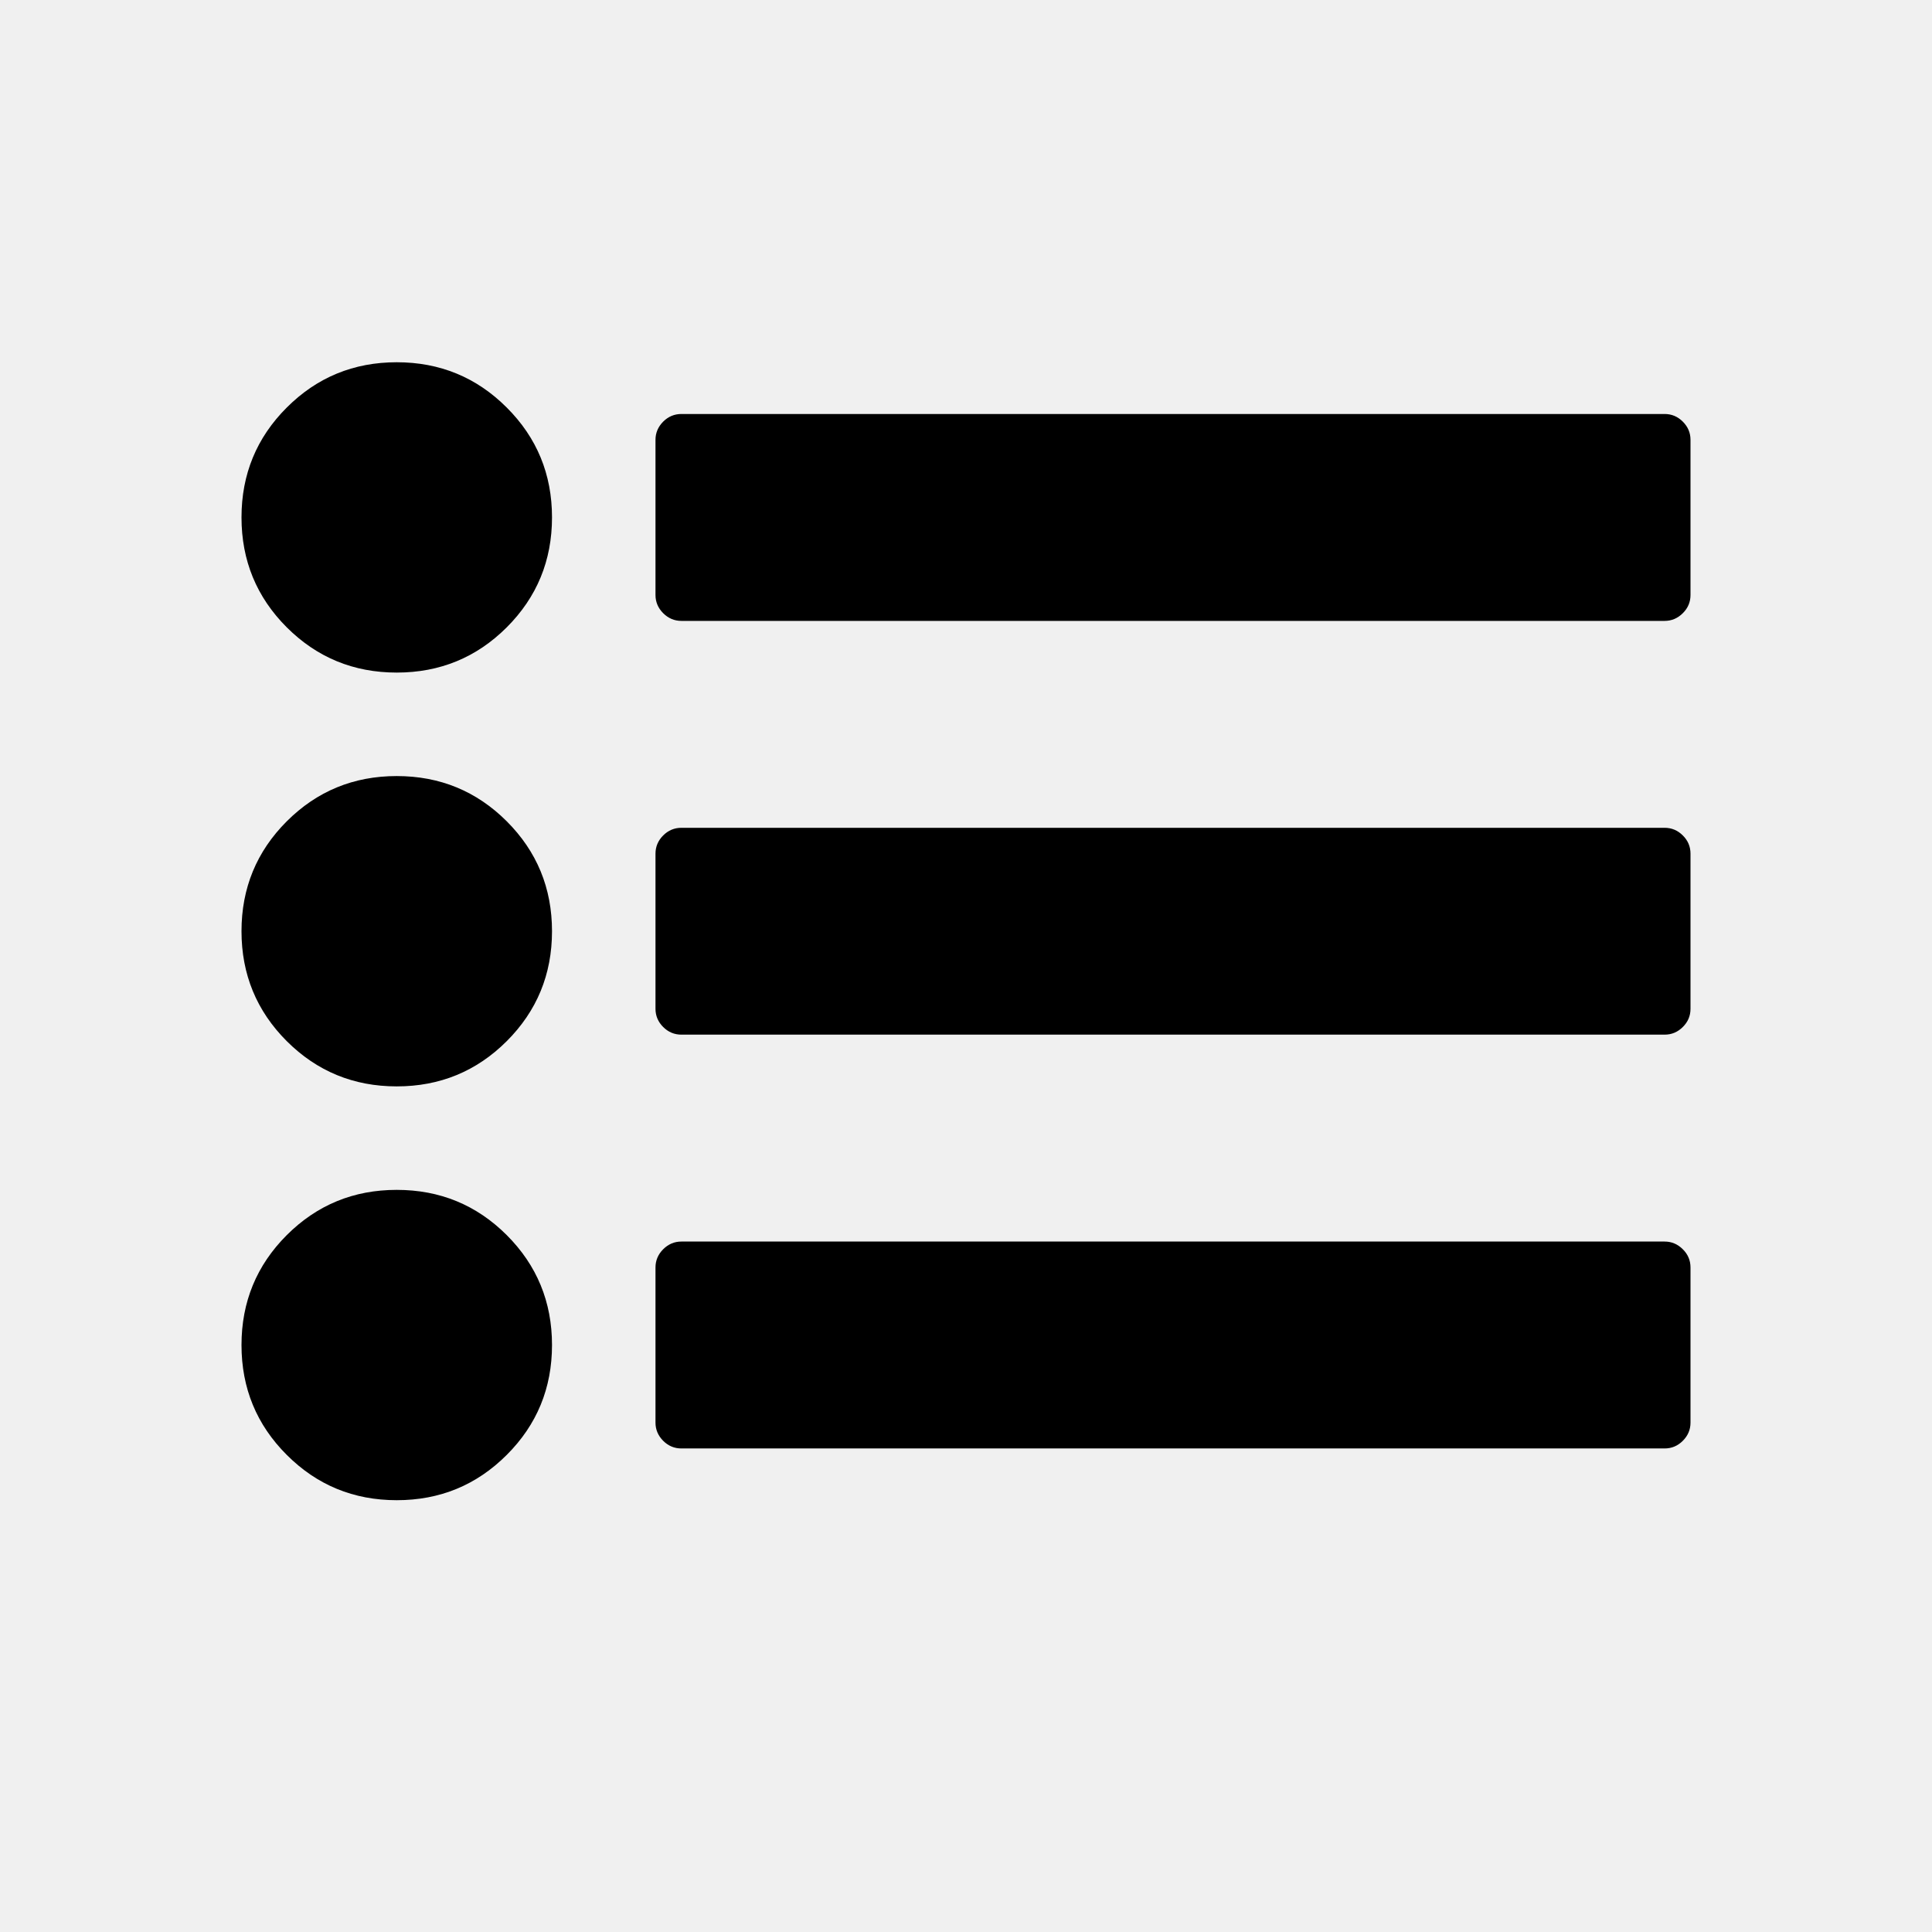
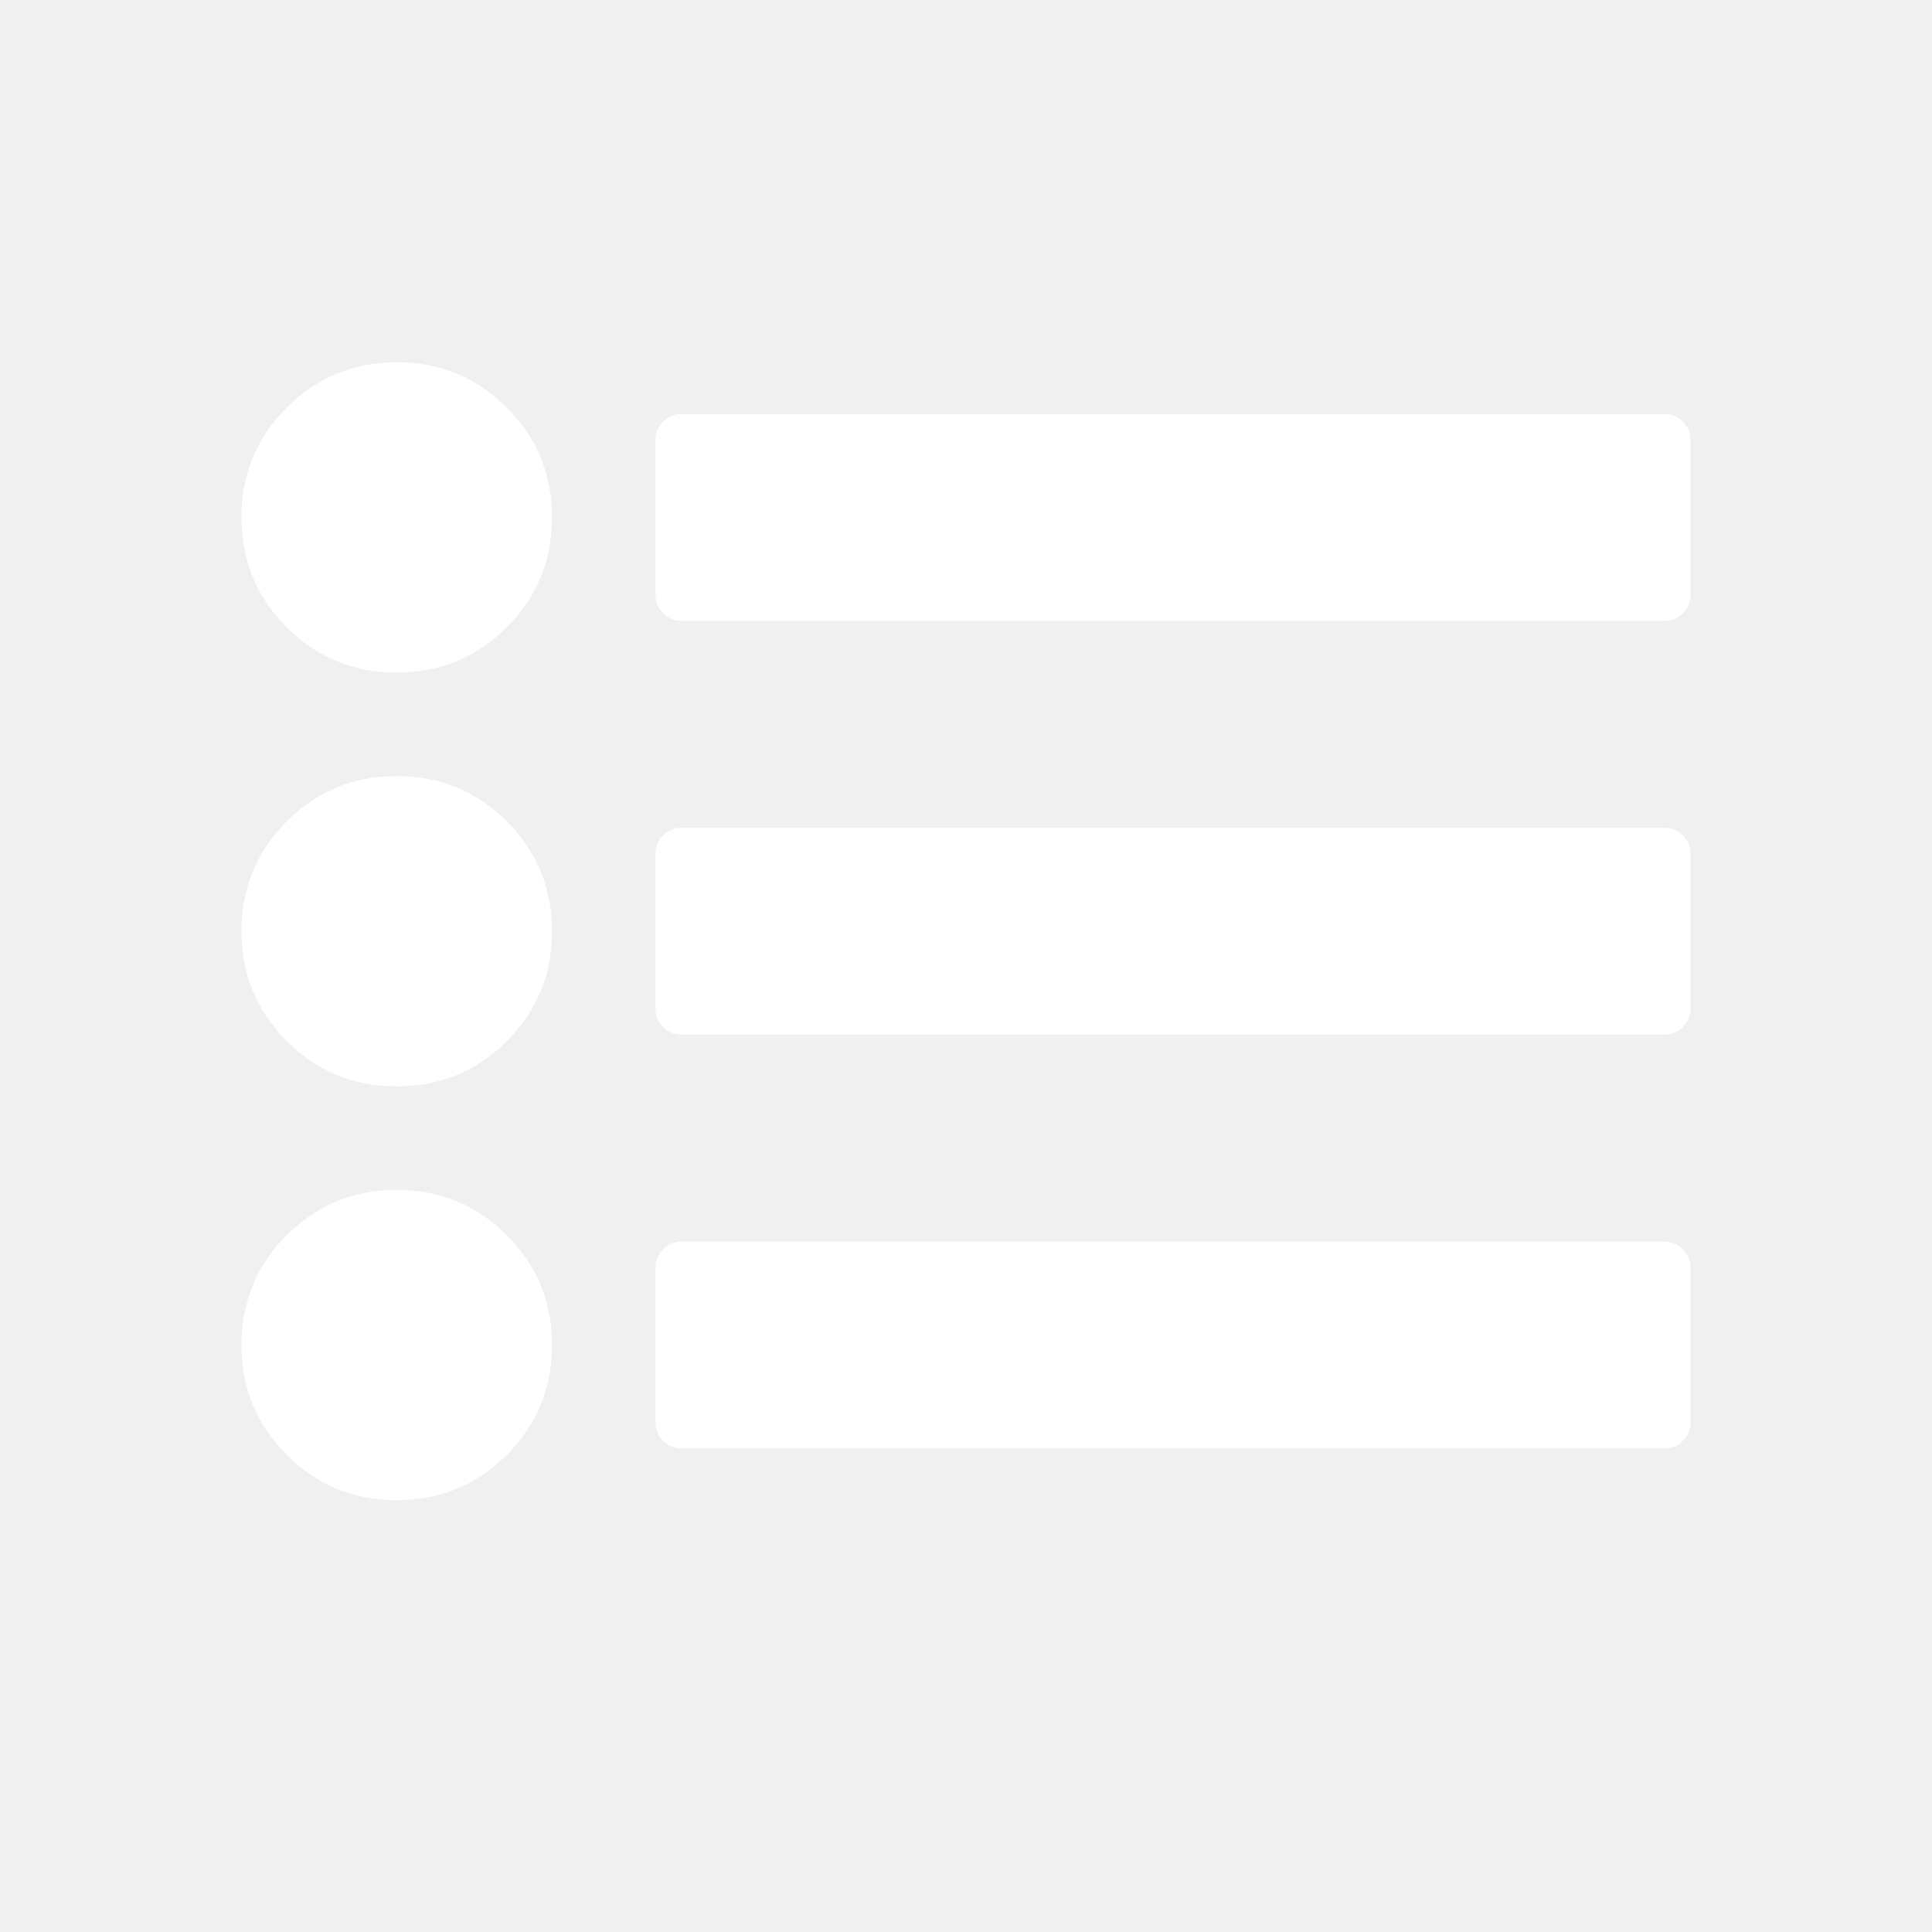
<svg xmlns="http://www.w3.org/2000/svg" width="32px" height="32px" viewBox="0 0 32 32" version="1.1">
  <defs />
  <g id="Page-1" stroke="none" stroke-width="1" fill="none" fill-rule="evenodd">
-     <g id="dep" transform="translate(4, 6)" fill="#000000">
+     <g id="dep" transform="translate(4, 6)" fill="#ffffff">
      <g id="Page-1">
        <path d="M5.143,16.278 C5.143,16.992 4.893,17.599 4.393,18.098 C3.893,18.598 3.286,18.848 2.571,18.848 C1.857,18.848 1.25,18.598 0.75,18.098 C0.25,17.599 0,16.992 0,16.278 C0,15.564 0.25,14.957 0.75,14.457 C1.25,13.958 1.857,13.708 2.571,13.708 C3.286,13.708 3.893,13.958 4.393,14.457 C4.893,14.957 5.143,15.564 5.143,16.278 L5.143,16.278 L5.143,16.278 Z M5.143,9.424 C5.143,10.138 4.893,10.745 4.393,11.245 C3.893,11.744 3.286,11.994 2.571,11.994 C1.857,11.994 1.25,11.744 0.75,11.245 C0.25,10.745 0,10.138 0,9.424 C0,8.71 0.25,8.103 0.75,7.603 C1.25,7.104 1.857,6.854 2.571,6.854 C3.286,6.854 3.893,7.104 4.393,7.603 C4.893,8.103 5.143,8.71 5.143,9.424 L5.143,9.424 L5.143,9.424 Z M24,14.993 L24,17.563 C24,17.679 23.958,17.779 23.873,17.864 C23.788,17.949 23.688,17.991 23.571,17.991 L7.286,17.991 C7.17,17.991 7.069,17.949 6.984,17.864 C6.9,17.779 6.857,17.679 6.857,17.563 L6.857,14.993 C6.857,14.877 6.9,14.776 6.984,14.692 C7.069,14.607 7.17,14.564 7.286,14.564 L23.571,14.564 C23.688,14.564 23.788,14.607 23.873,14.692 C23.958,14.776 24,14.877 24,14.993 L24,14.993 L24,14.993 Z M5.143,2.57 C5.143,3.284 4.893,3.891 4.393,4.391 C3.893,4.89 3.286,5.14 2.571,5.14 C1.857,5.14 1.25,4.89 0.75,4.391 C0.25,3.891 0,3.284 0,2.57 C0,1.856 0.25,1.249 0.75,0.75 C1.25,0.25 1.857,0 2.571,0 C3.286,0 3.893,0.25 4.393,0.75 C4.893,1.249 5.143,1.856 5.143,2.57 L5.143,2.57 L5.143,2.57 Z M24,8.139 L24,10.709 C24,10.825 23.958,10.926 23.873,11.01 C23.788,11.095 23.688,11.137 23.571,11.137 L7.286,11.137 C7.17,11.137 7.069,11.095 6.984,11.01 C6.9,10.926 6.857,10.825 6.857,10.709 L6.857,8.139 C6.857,8.023 6.9,7.922 6.984,7.838 C7.069,7.753 7.17,7.711 7.286,7.711 L23.571,7.711 C23.688,7.711 23.788,7.753 23.873,7.838 C23.958,7.922 24,8.023 24,8.139 L24,8.139 L24,8.139 Z M24,1.285 L24,3.855 C24,3.971 23.958,4.072 23.873,4.156 C23.788,4.241 23.688,4.284 23.571,4.284 L7.286,4.284 C7.17,4.284 7.069,4.241 6.984,4.156 C6.9,4.072 6.857,3.971 6.857,3.855 L6.857,1.285 C6.857,1.169 6.9,1.069 6.984,0.984 C7.069,0.899 7.17,0.857 7.286,0.857 L23.571,0.857 C23.688,0.857 23.788,0.899 23.873,0.984 C23.958,1.069 24,1.169 24,1.285 L24,1.285 L24,1.285 Z" id="Shape" />
      </g>
    </g>
  </g>
</svg>
